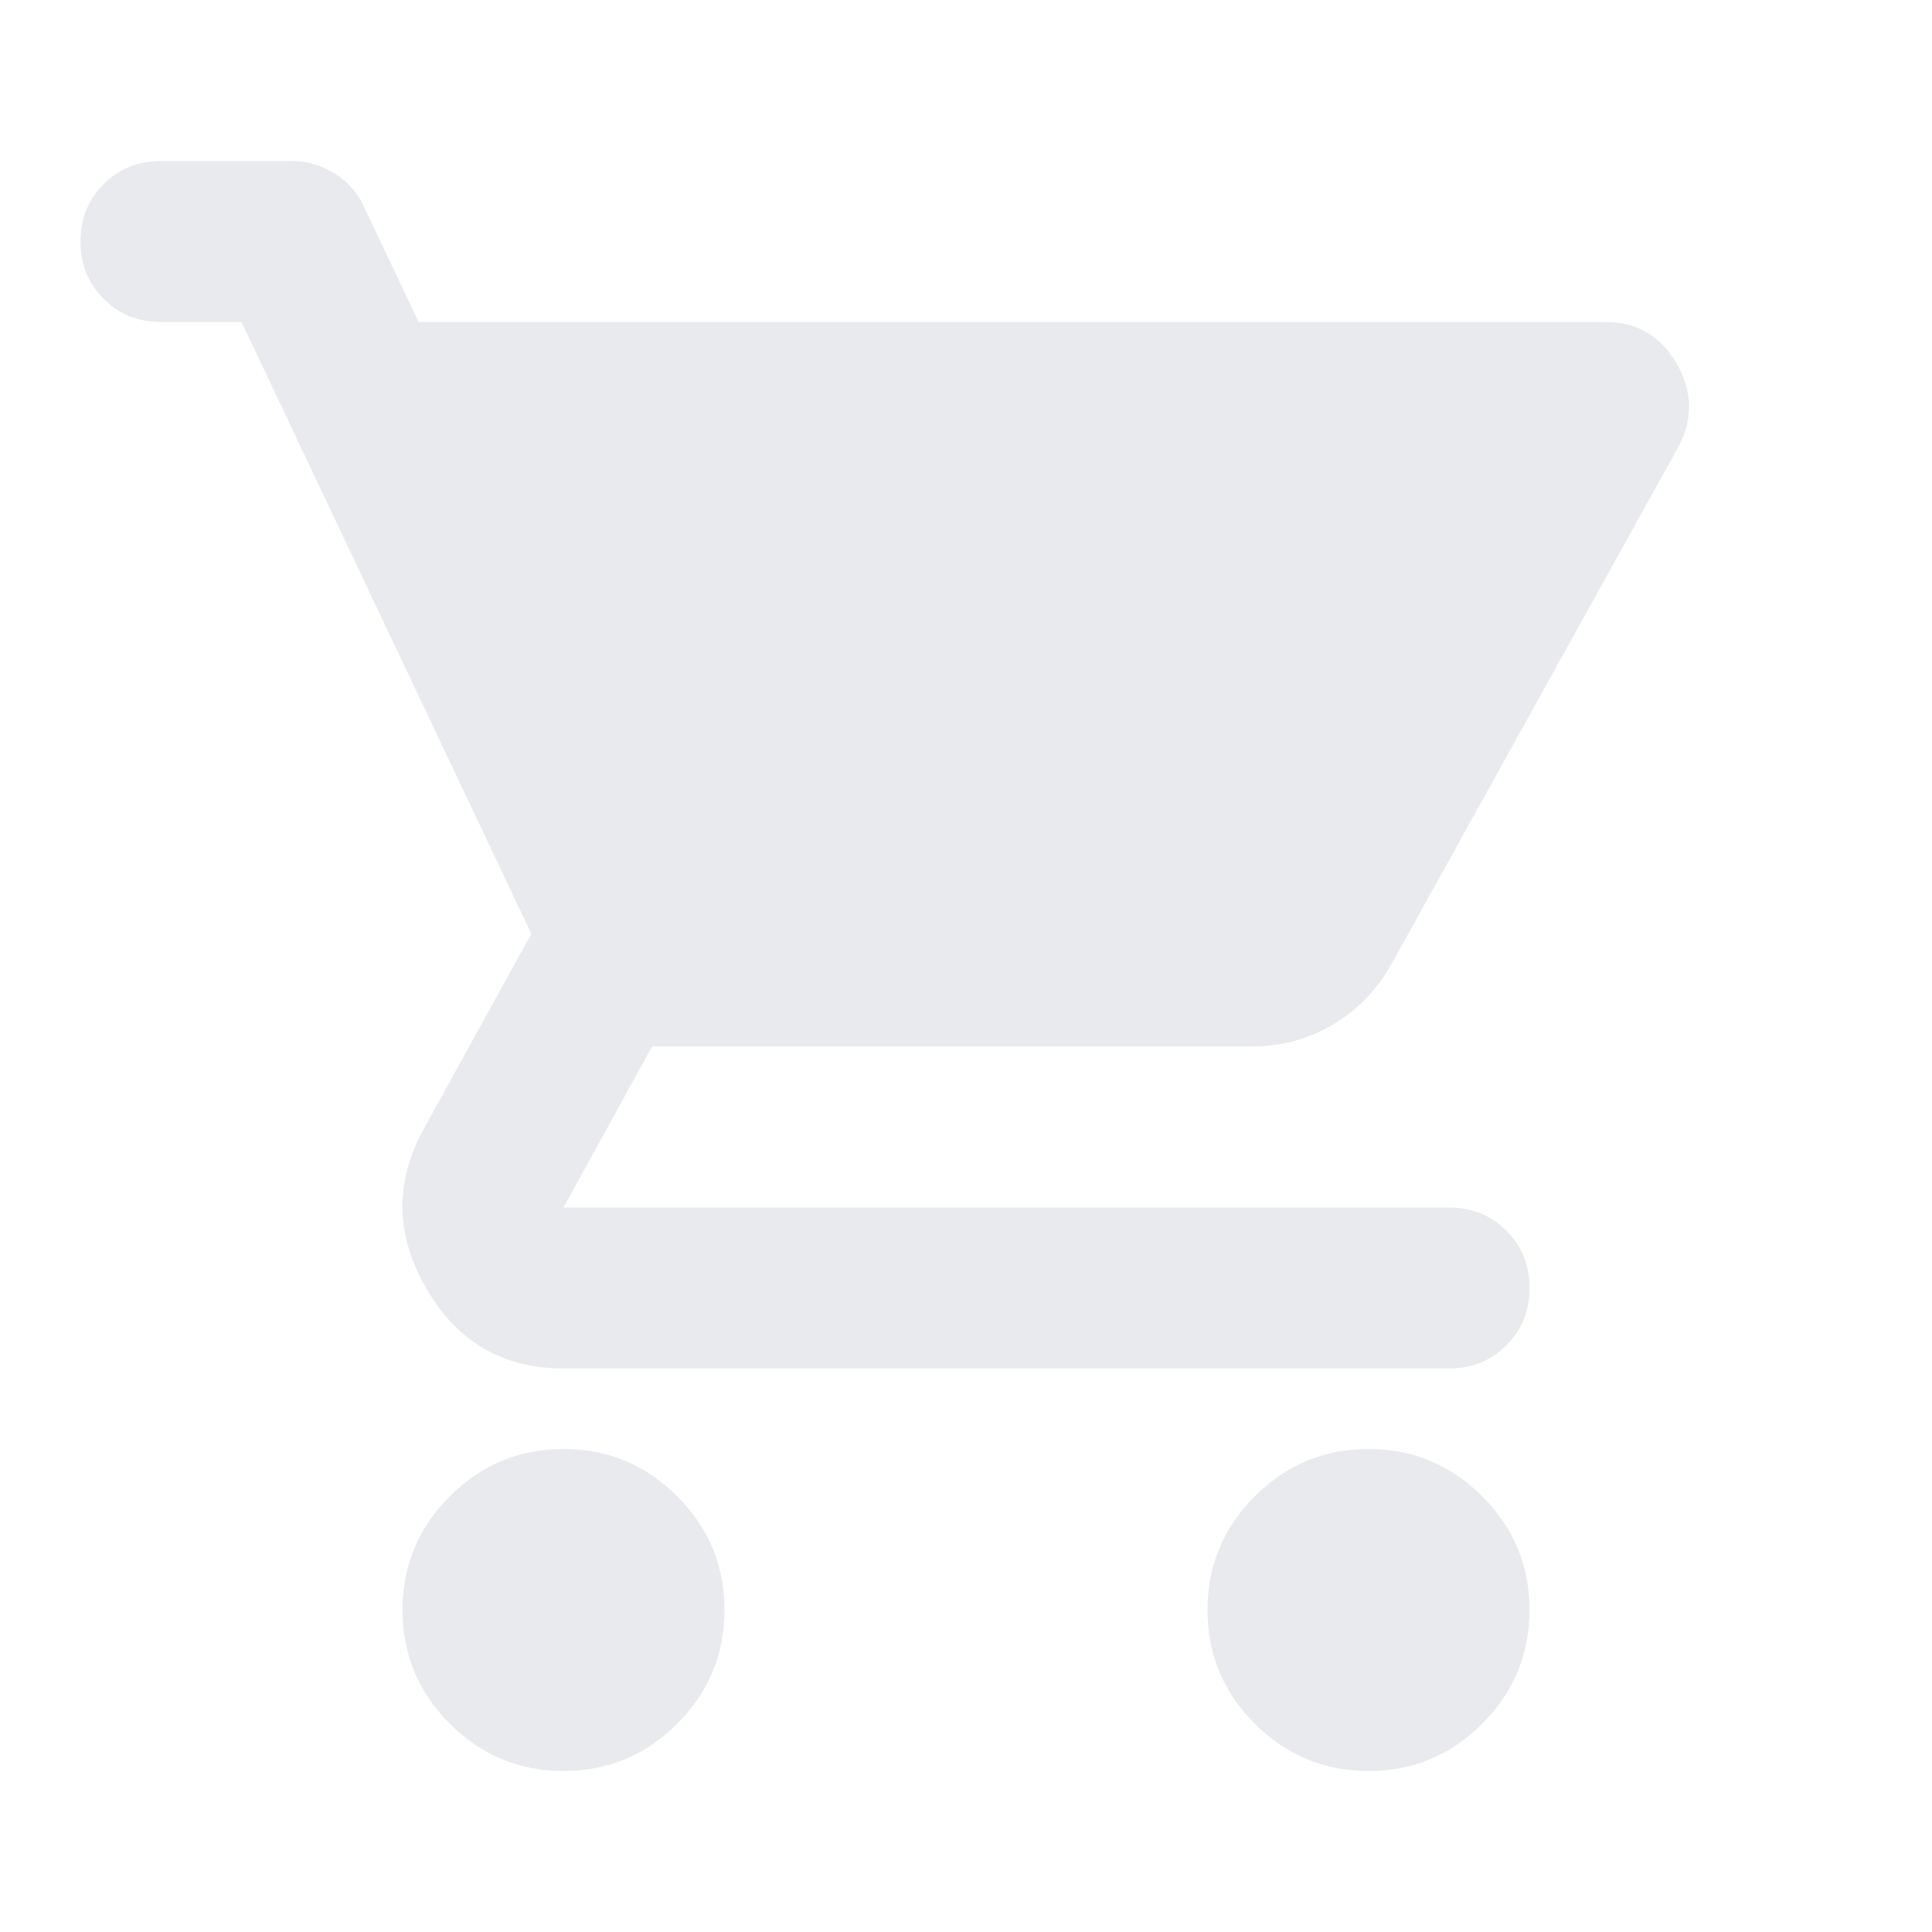
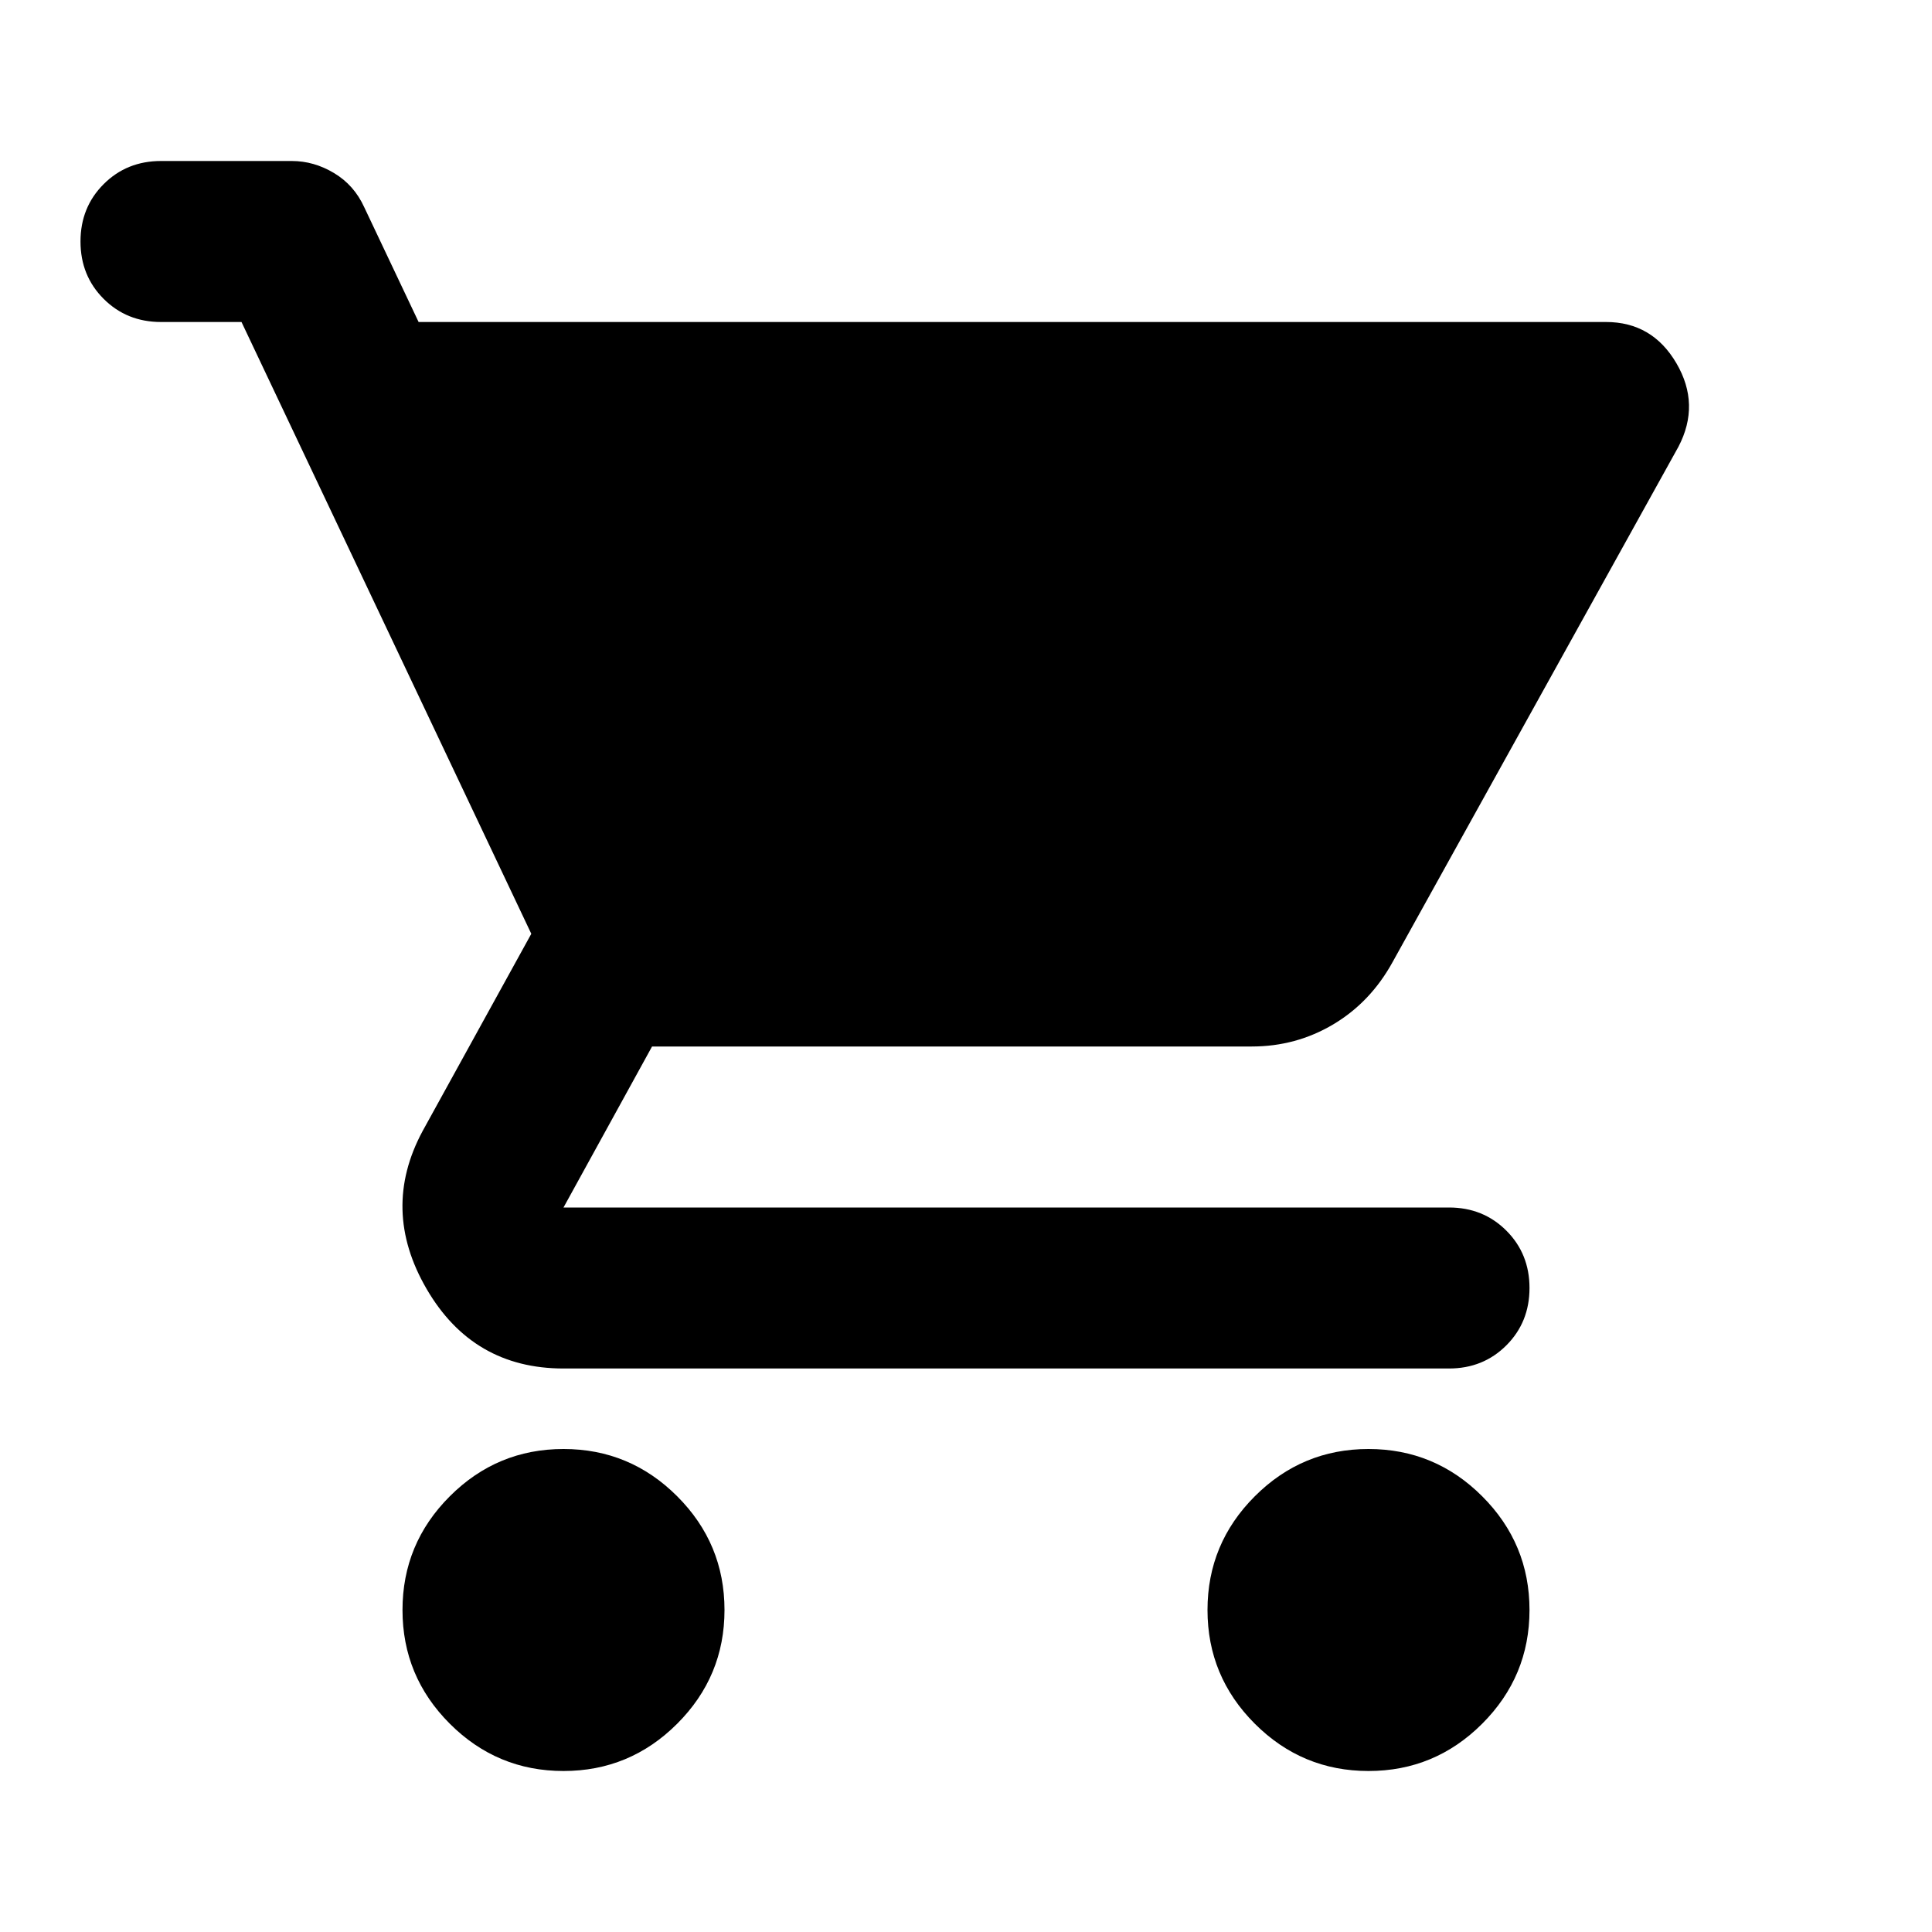
- <svg xmlns="http://www.w3.org/2000/svg" height="24px" viewBox="0 -960 960 960" width="24px" fill="#e8eaed">
+ <svg xmlns="http://www.w3.org/2000/svg" height="24px" viewBox="0 -960 960 960" width="24px" fill="currentColor">
  <path d="M280-80q-33 0-56.5-23.5T200-160q0-33 23.5-56.5T280-240q33 0 56.5 23.5T360-160q0 33-23.5 56.5T280-80Zm400 0q-33 0-56.5-23.5T600-160q0-33 23.5-56.5T680-240q33 0 56.5 23.5T760-160q0 33-23.5 56.5T680-80ZM208-800h590q23 0 35 20.5t1 41.5L692-482q-11 20-29.5 31T622-440H324l-44 80h440q17 0 28.5 11.5T760-320q0 17-11.5 28.5T720-280H280q-45 0-68-39.5t-2-78.5l54-98-144-304H80q-17 0-28.5-11.5T40-840q0-17 11.5-28.5T80-880h65q11 0 21 6t15 17l27 57Z" />
</svg>
